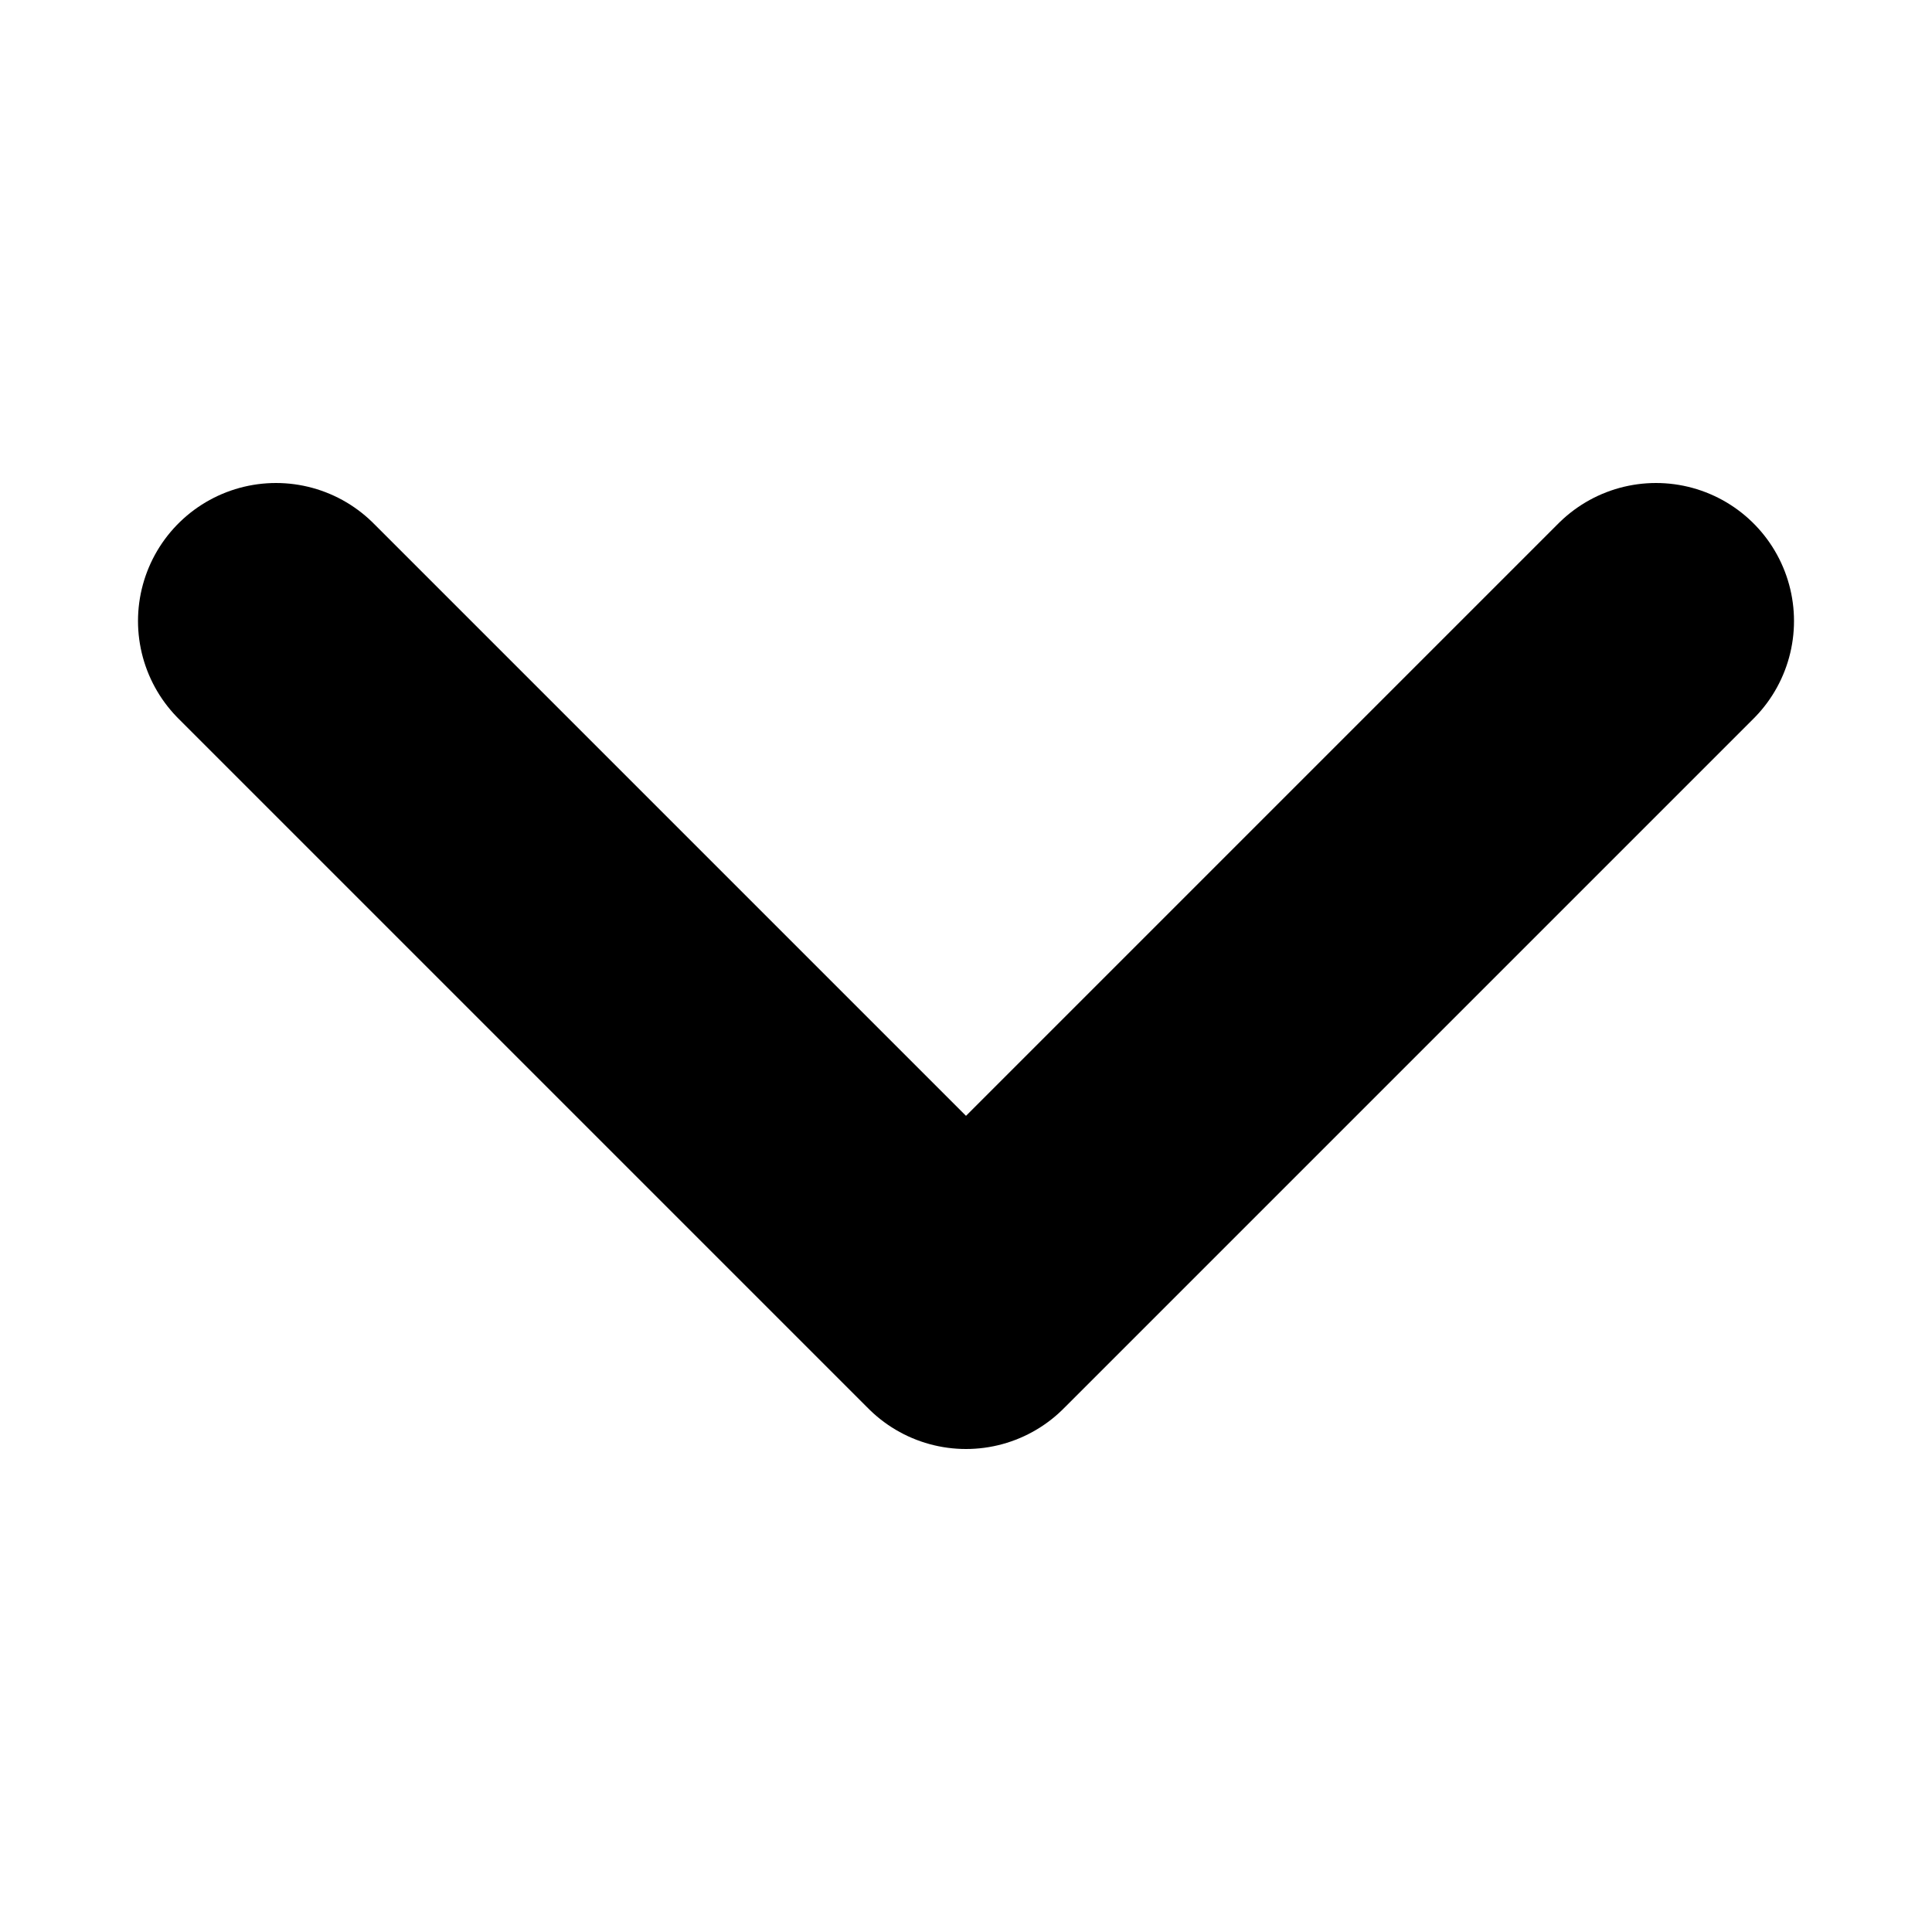
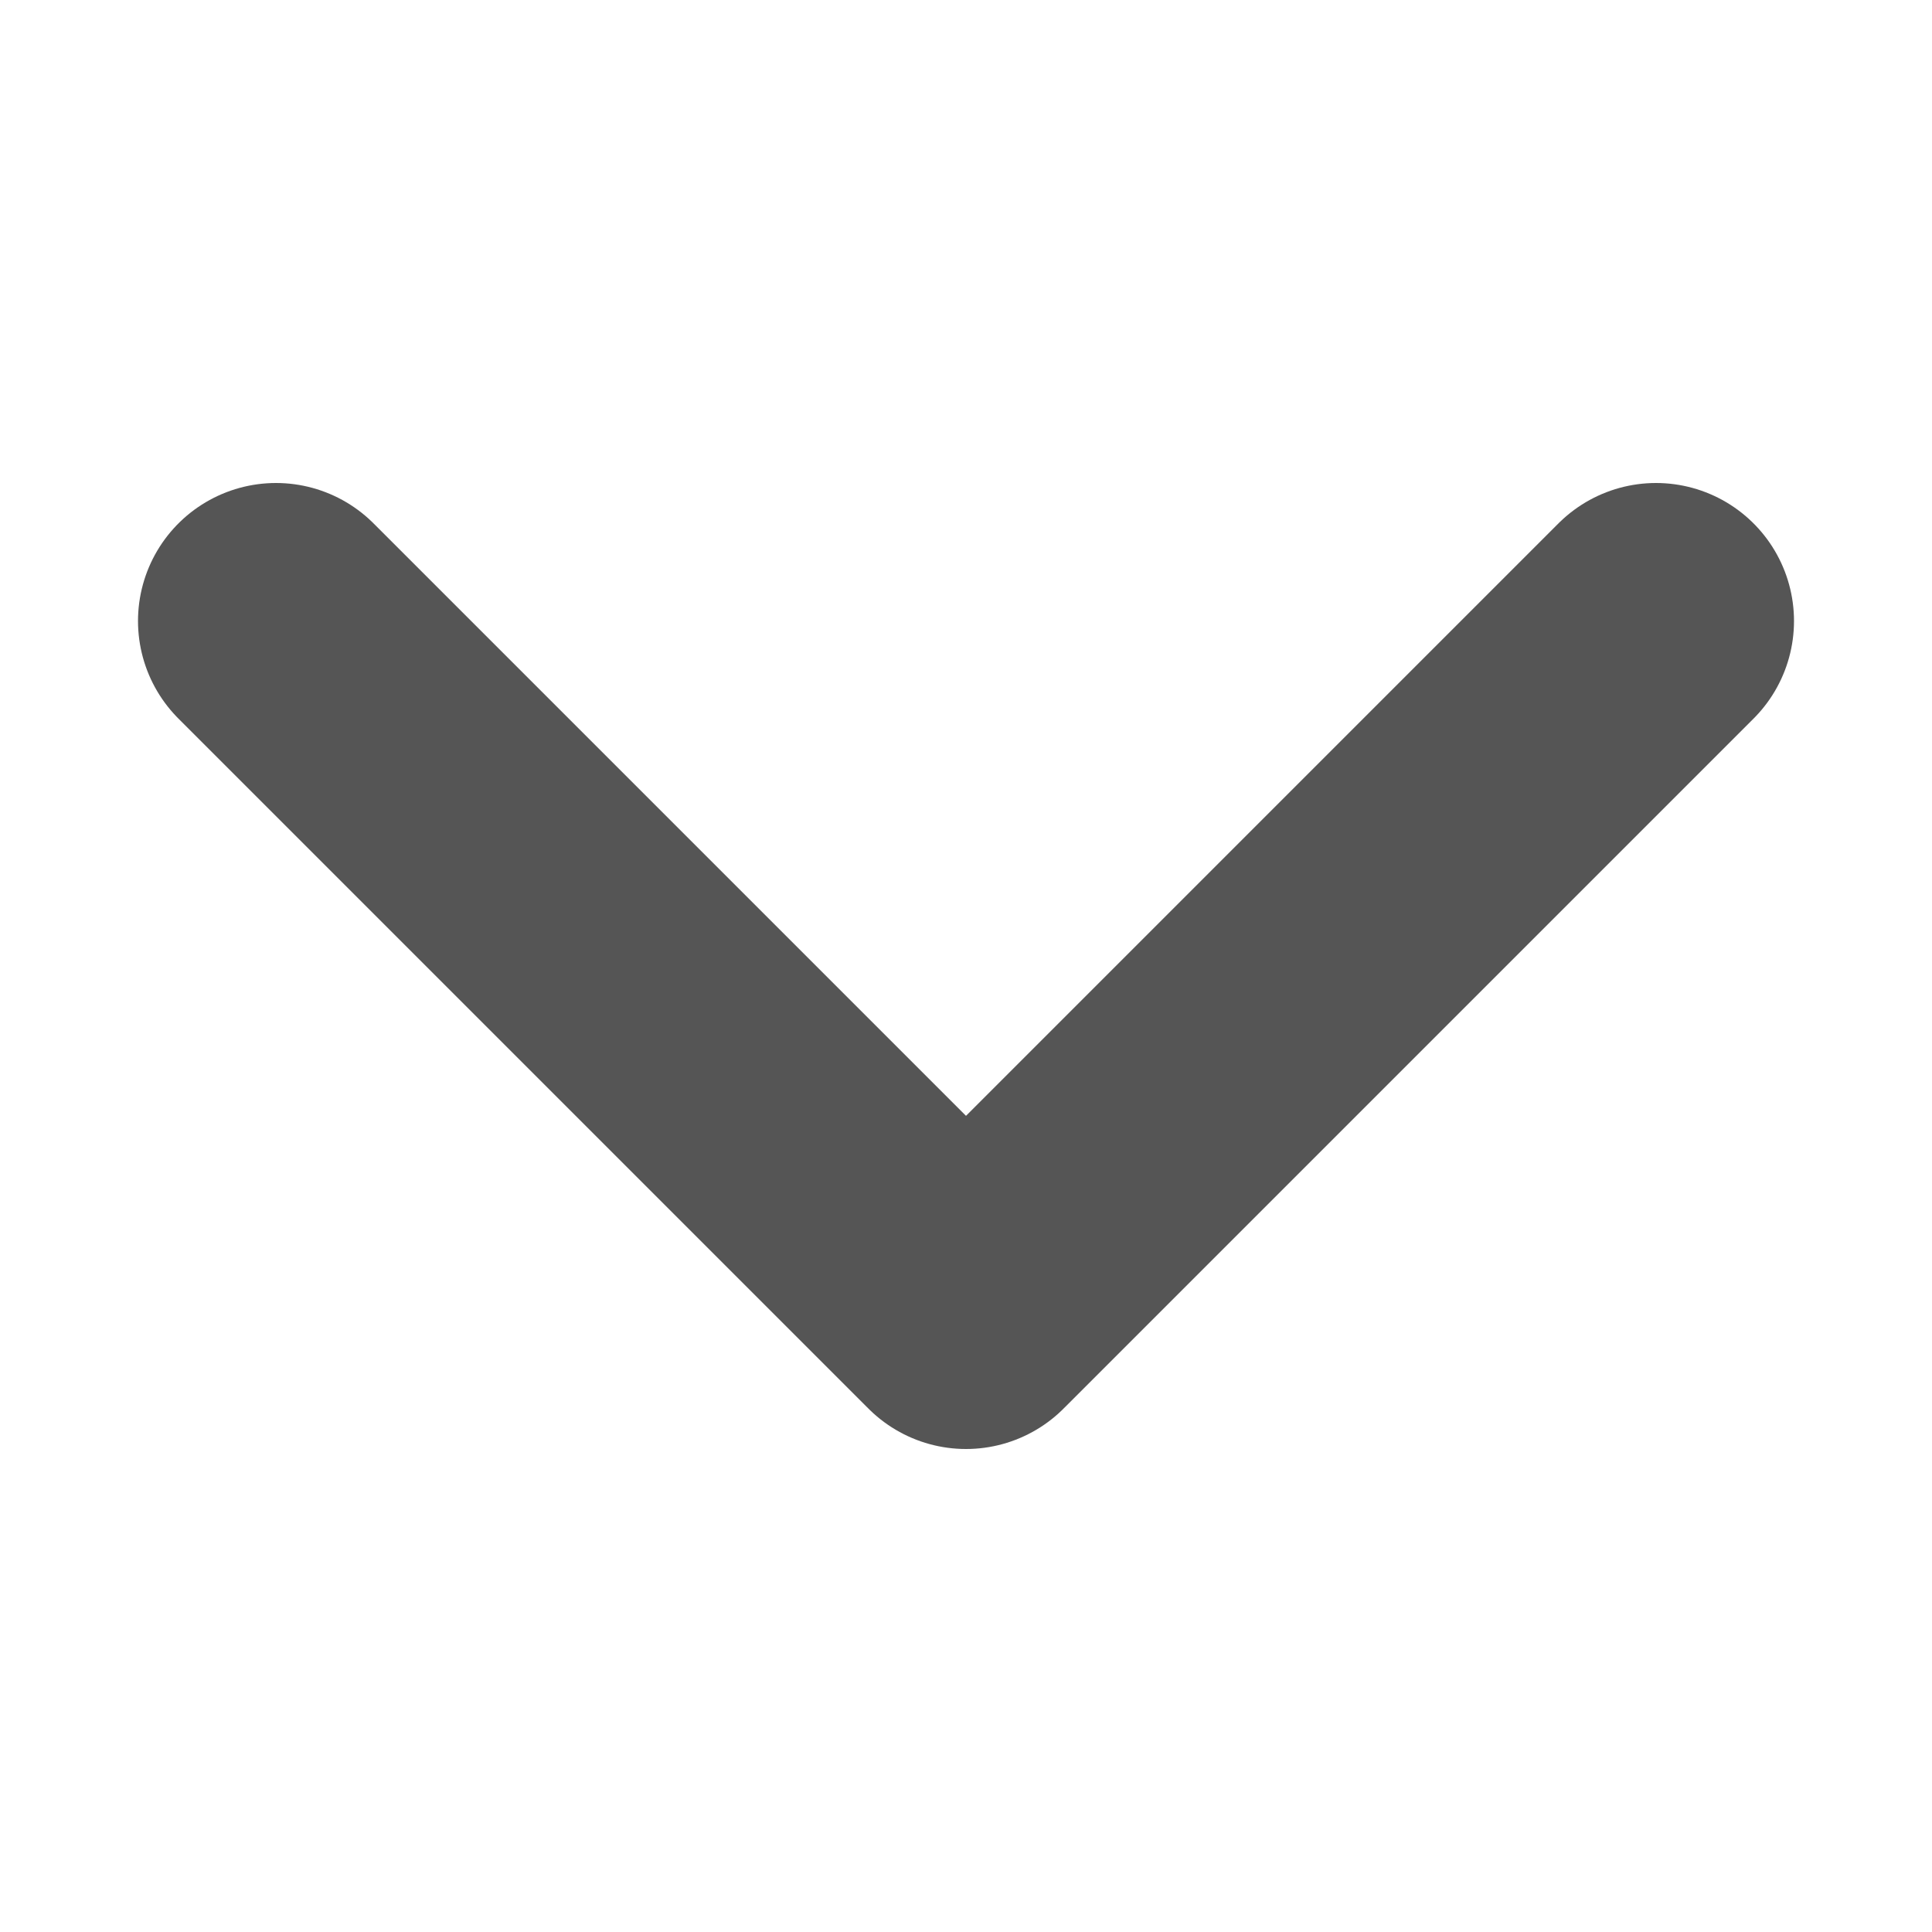
- <svg xmlns="http://www.w3.org/2000/svg" width="14" height="14" viewBox="0 0 14 14" fill="none" stroke="currentColor" stroke-width="2" stroke-linecap="round" stroke-linejoin="round">
+ <svg xmlns="http://www.w3.org/2000/svg" width="14" height="14" viewBox="0 0 14 14" fill="none" stroke="#555" stroke-width="2" stroke-linecap="round" stroke-linejoin="round">
  <path d="M2 4.5L7 9.5L12 4.5" />
</svg>
